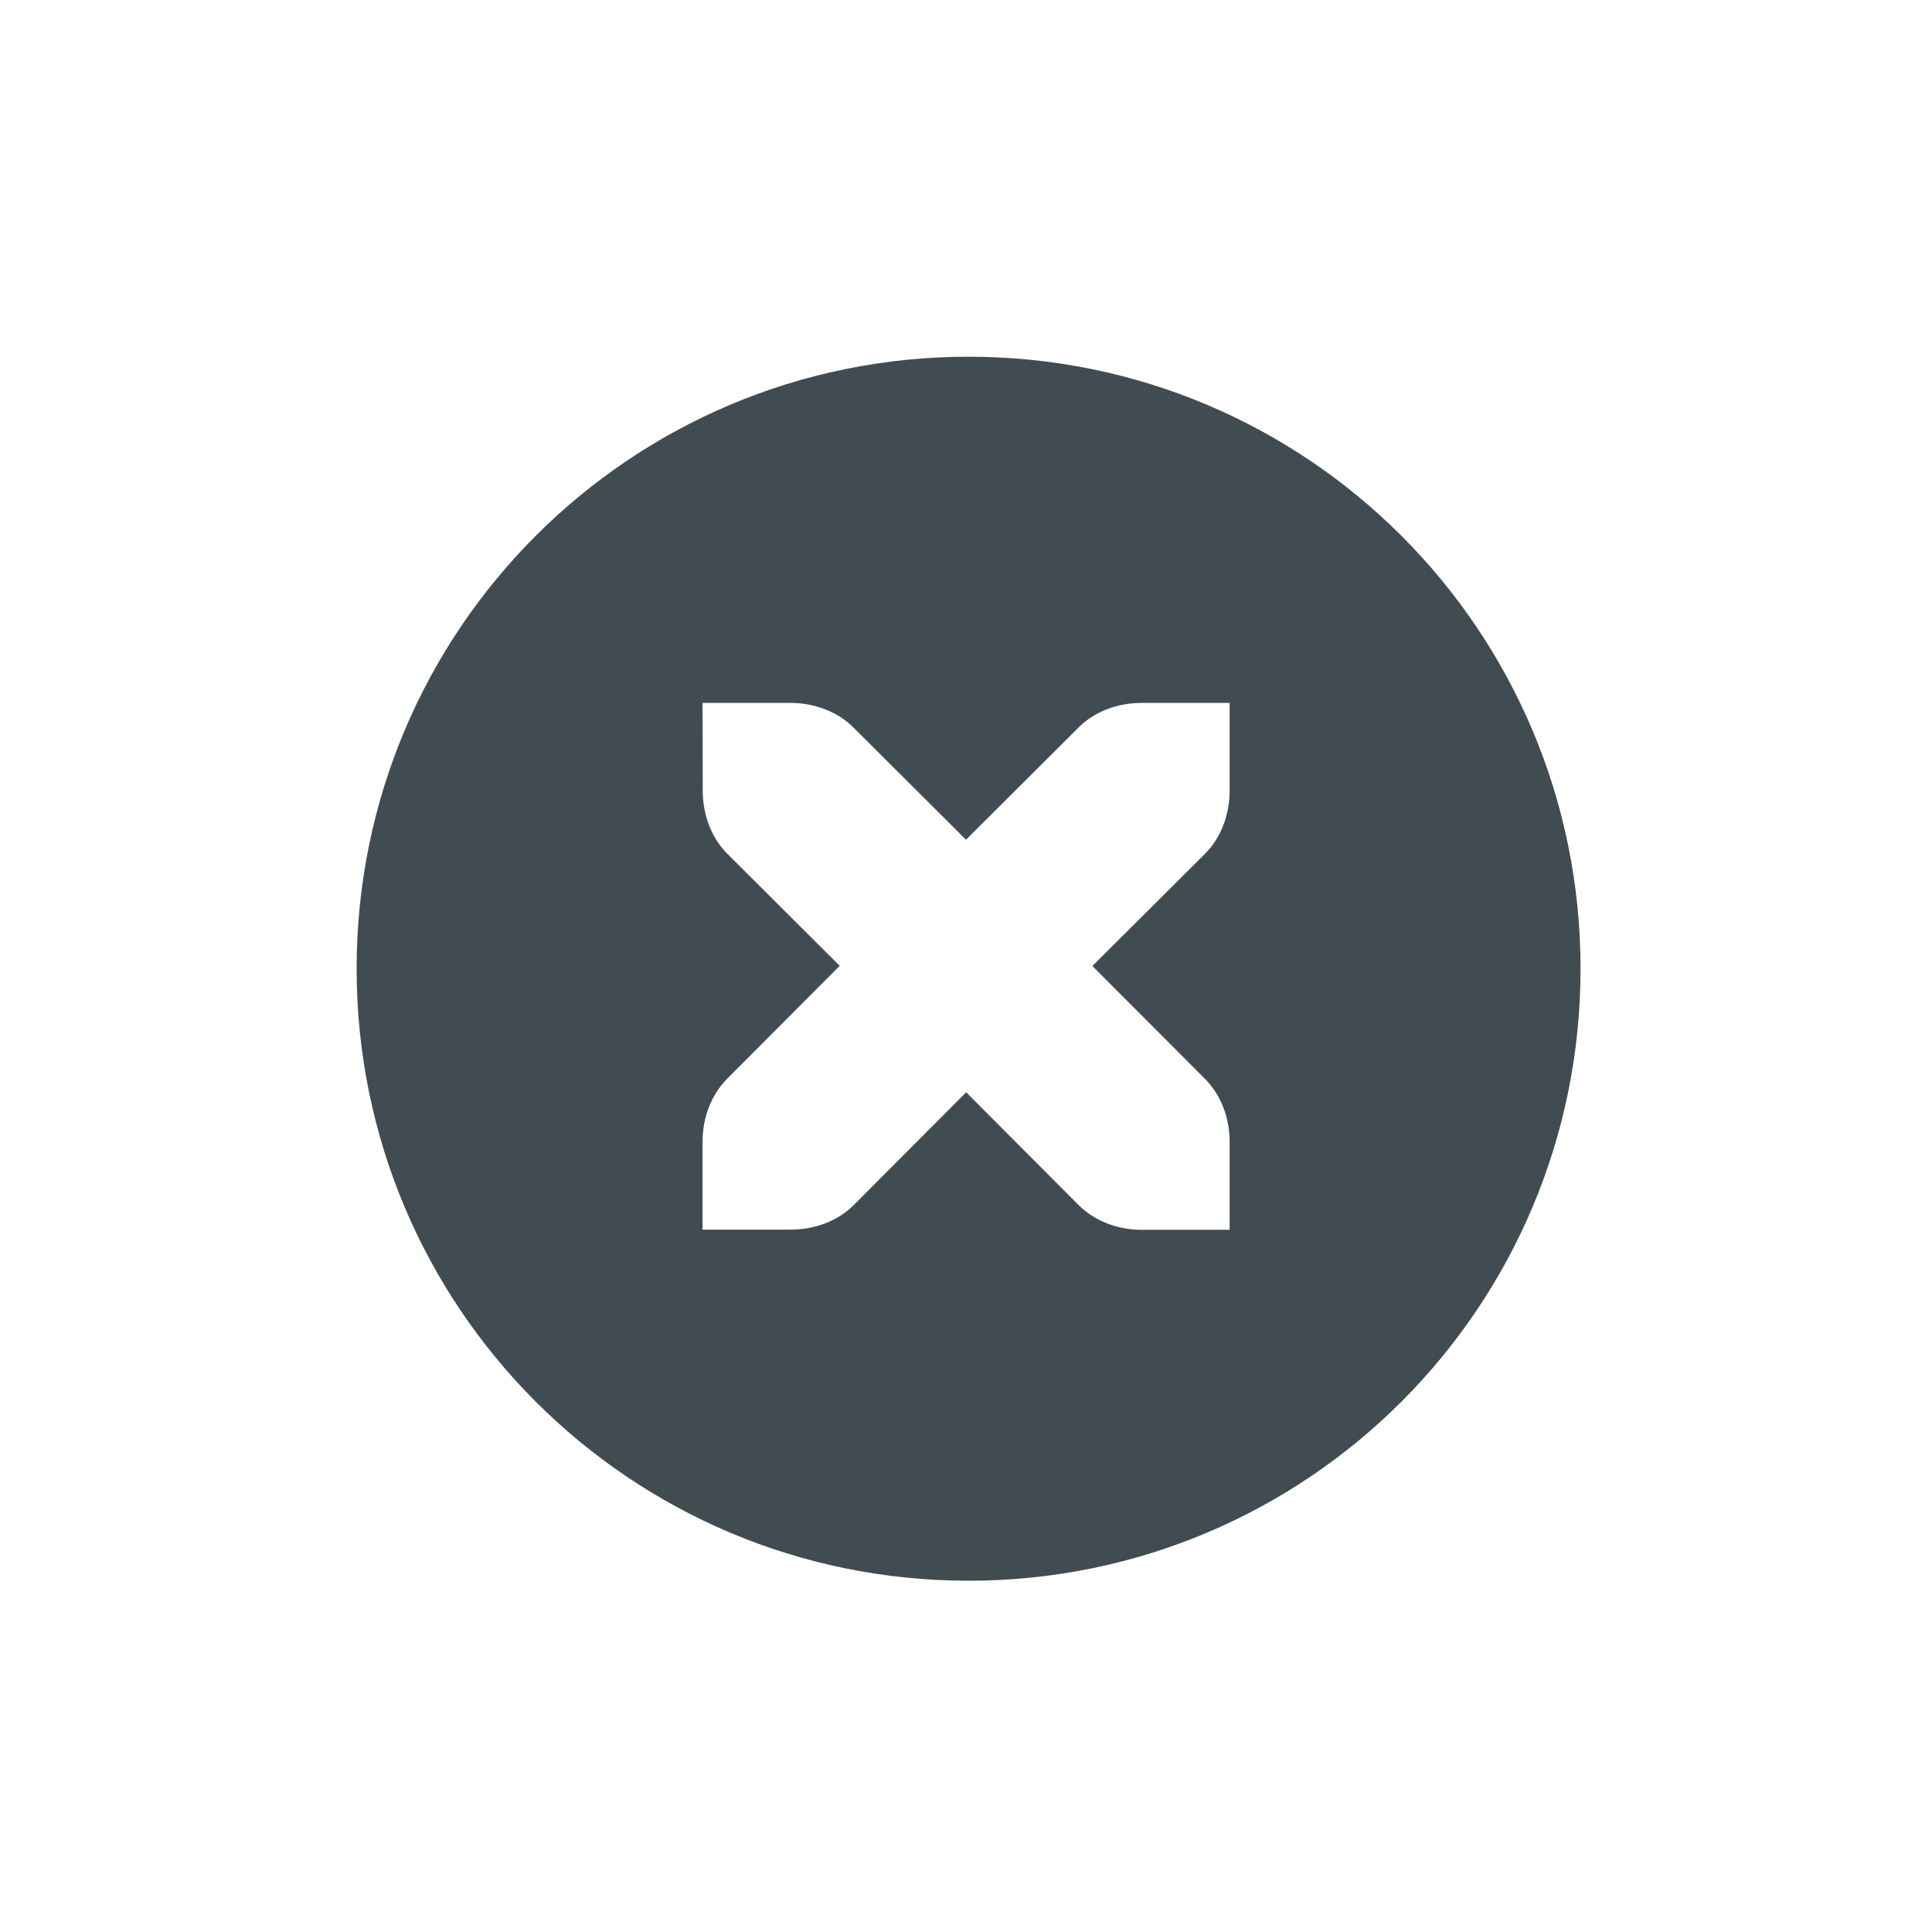
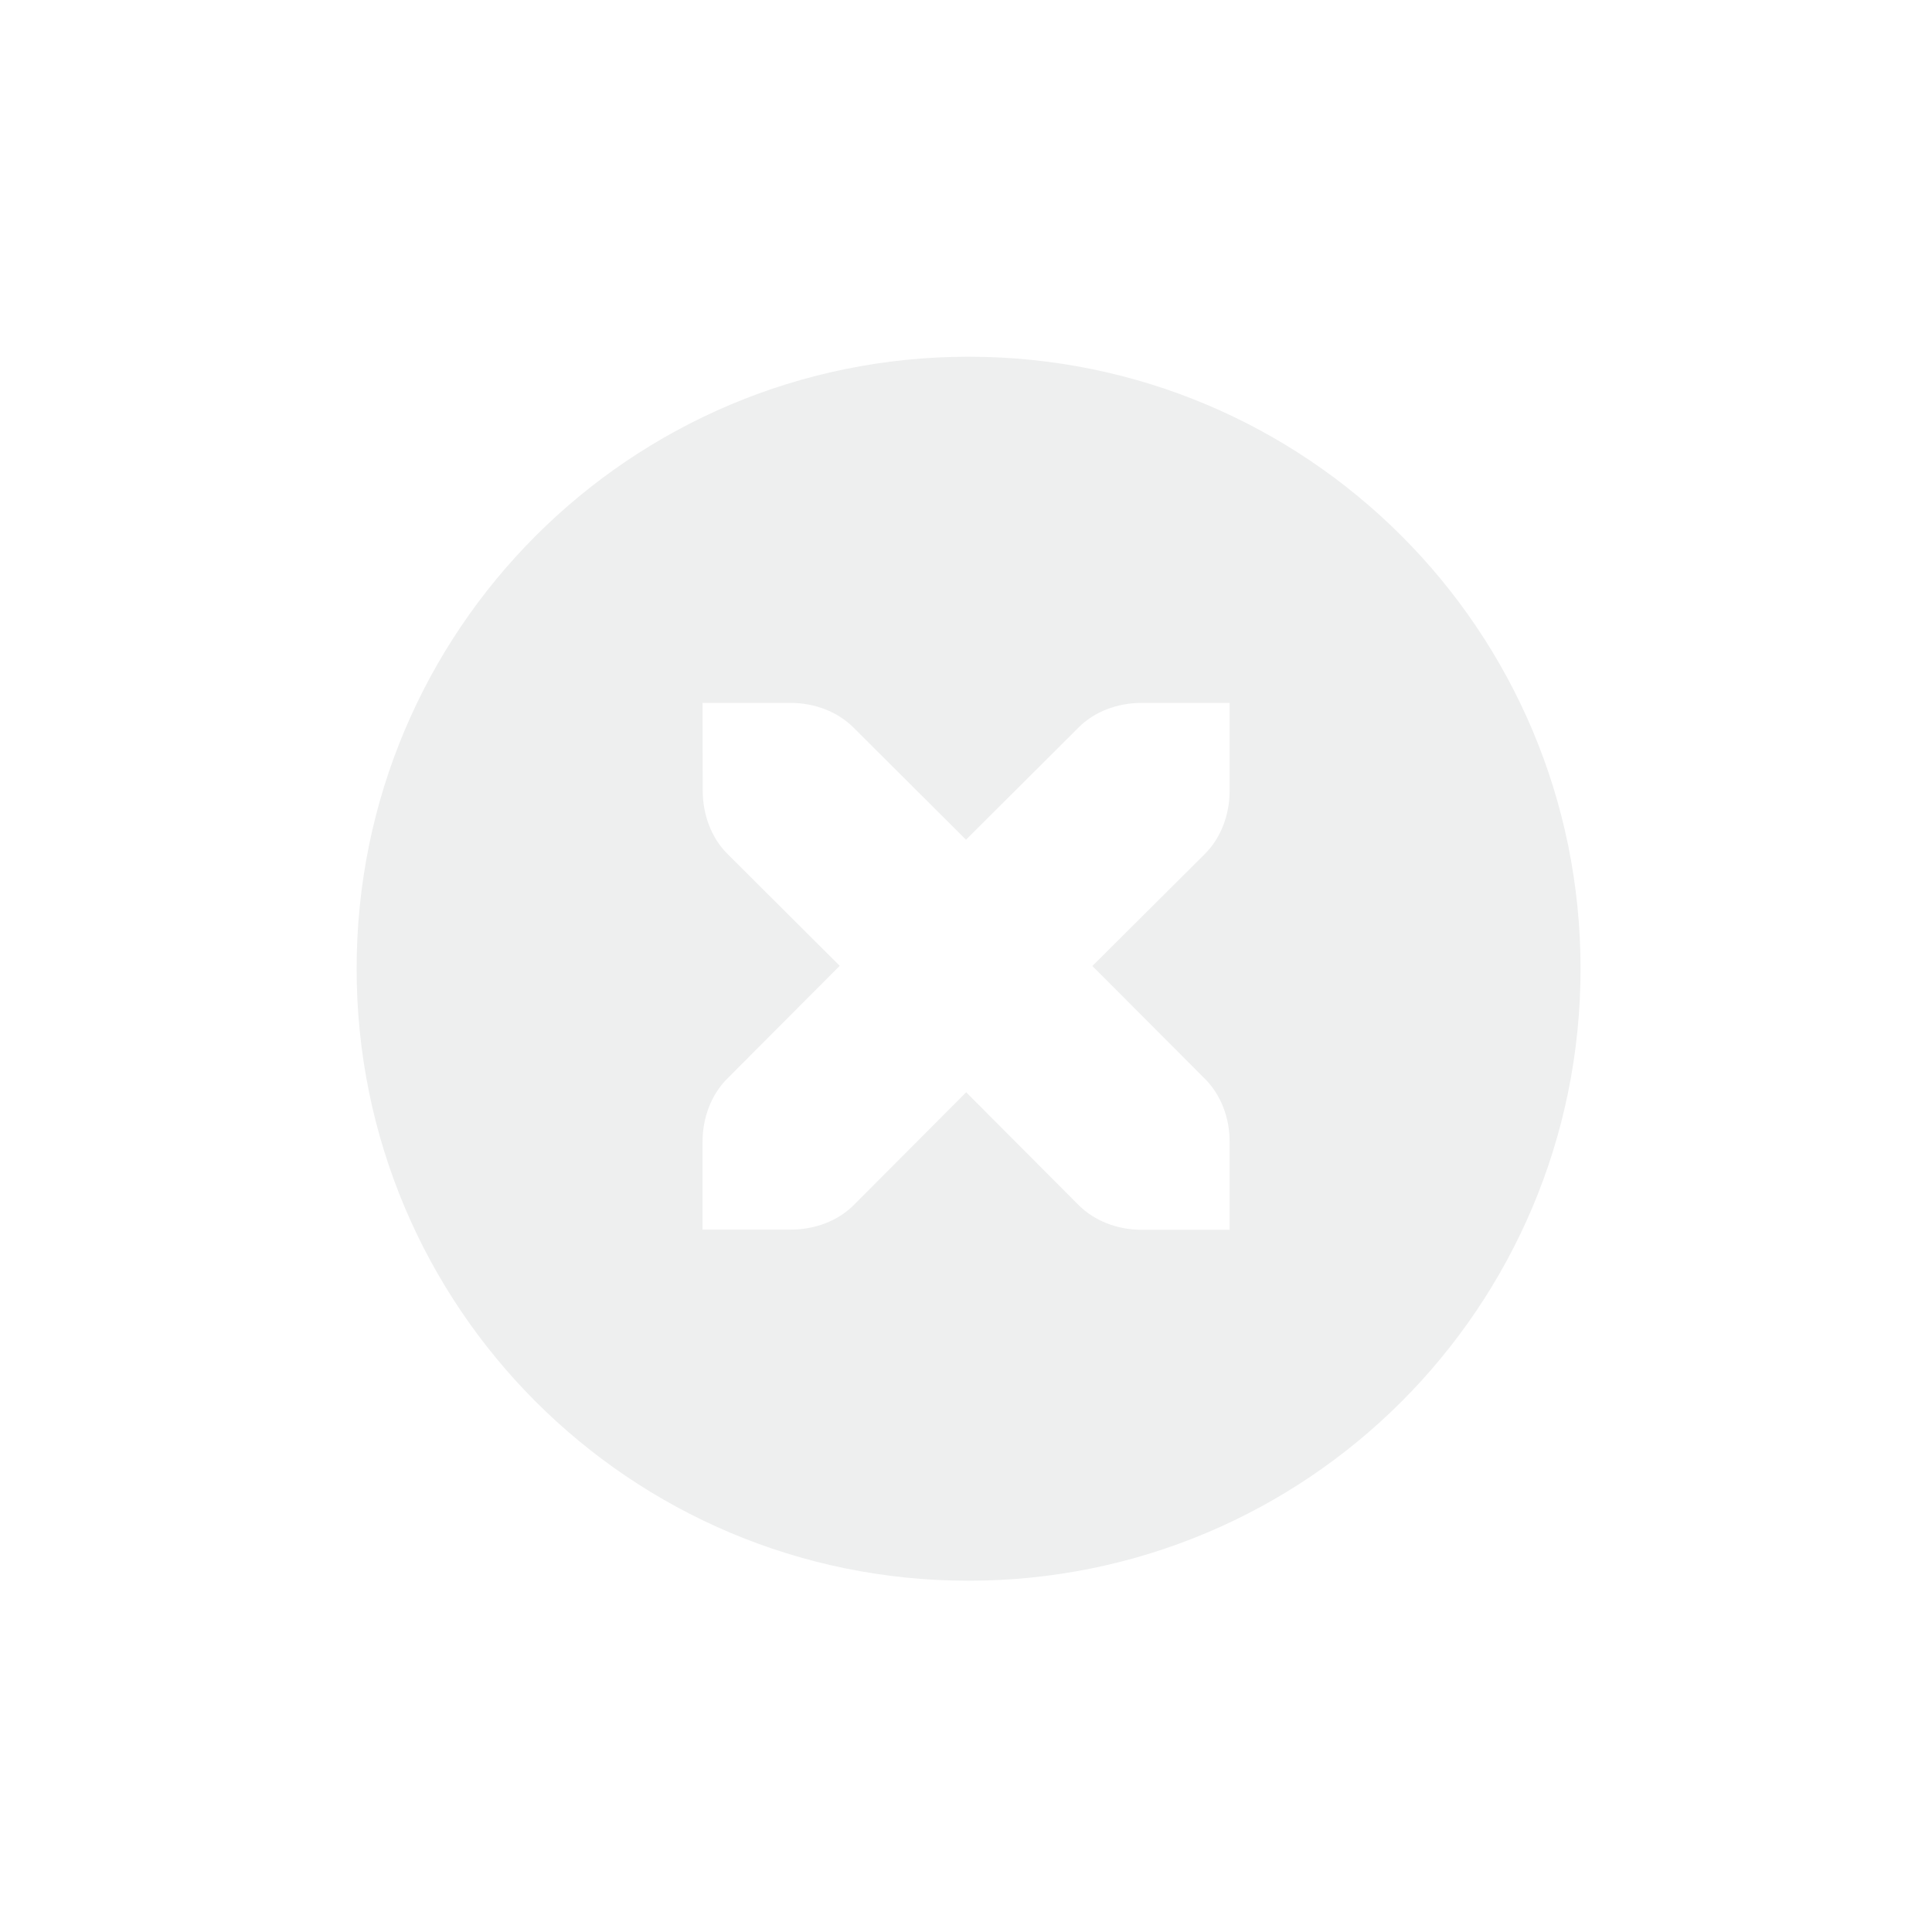
<svg xmlns="http://www.w3.org/2000/svg" width="22" height="22" viewBox="0 0 22 22">
  <defs>
    <style type="text/css" id="current-color-scheme">
-    .ColorScheme-Text { color:#414c52; } .ColorScheme-Highlight { color:#00bcd4; } .ColorScheme-ButtonBackground { color:#cfd8dc; }
+    .ColorScheme-Text { color:#eeefef; } .ColorScheme-Highlight { color:#00bcd4; } .ColorScheme-ButtonBackground { color:#cfd8dc; }
  </style>
  </defs>
  <path style="fill:currentColor;opacity:1" class="ColorScheme-Text" transform="translate(3 3)" d="M 8.029 1.062 C 4.176 1.062 1.061 4.178 1.061 8.031 C 1.061 11.885 4.176 15 8.029 15 C 11.883 15 14.998 11.885 14.998 8.031 C 14.998 4.178 11.883 1.062 8.029 1.062 z M 5 5.004 L 6 5.004 C 6.276 5.004 6.538 5.104 6.719 5.285 L 8 6.562 L 9.281 5.285 C 9.461 5.104 9.722 5.004 10.002 5.004 L 11.002 5.004 L 11.002 6.004 C 11.002 6.28 10.902 6.542 10.721 6.723 L 9.439 8 L 10.721 9.285 C 10.902 9.466 11.003 9.728 11.002 10.004 L 11.002 11.004 L 10.002 11.004 C 9.726 11.004 9.464 10.904 9.283 10.723 L 8.002 9.438 L 6.721 10.723 C 6.541 10.903 6.28 11.002 6 11.002 L 5 11.002 L 5 10.002 C 5 9.726 5.1 9.464 5.281 9.283 L 6.562 7.998 L 5.281 6.721 C 5.101 6.541 5.002 6.278 5.002 6.002 L 5 5.004 z" />
</svg>
